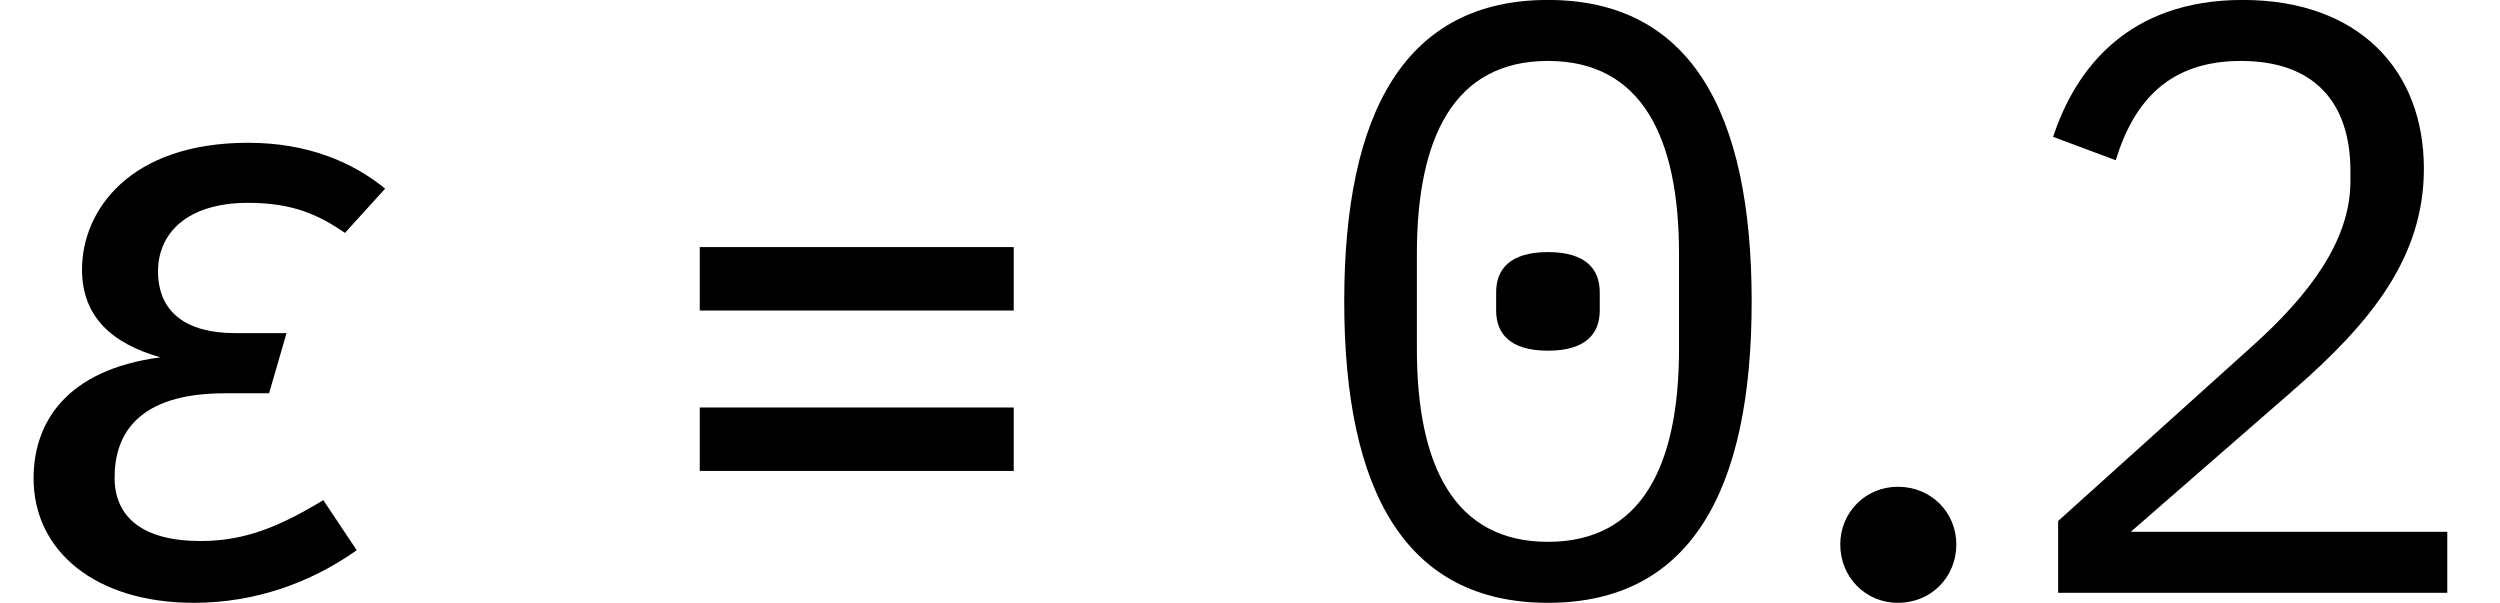
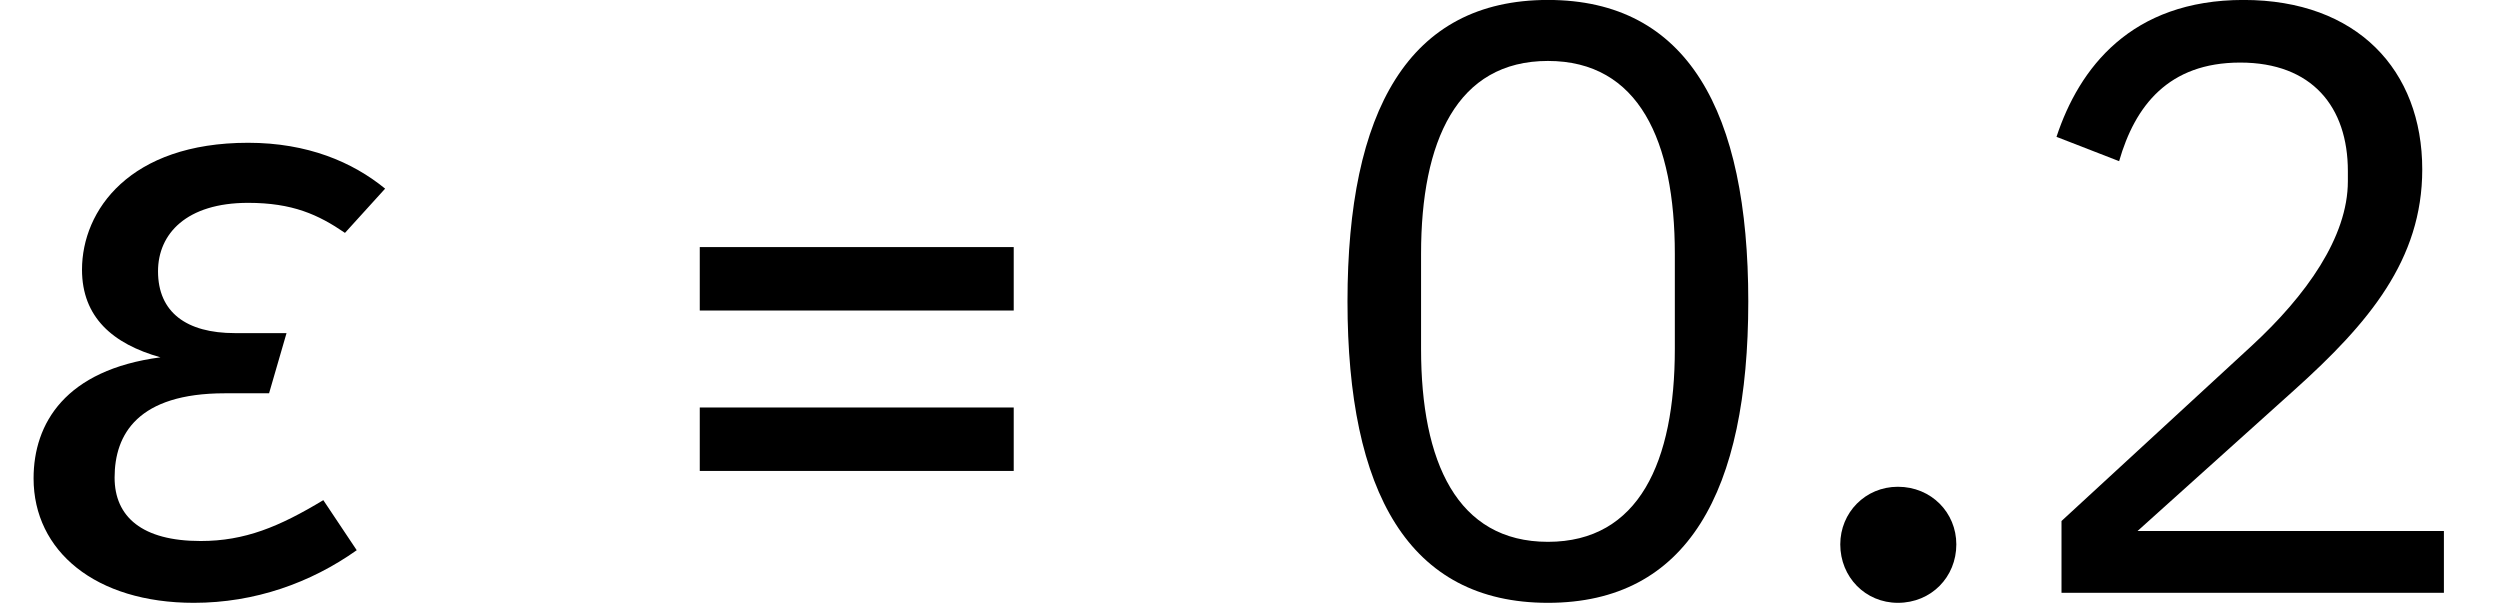
<svg xmlns="http://www.w3.org/2000/svg" xmlns:xlink="http://www.w3.org/1999/xlink" style="width:2.994em;height:0.722em;vertical-align:-0.012em" fill="currentColor" aria-hidden="true" version="1.1" viewBox="-72 -72 29.824 7.193">
  <defs>
-     <path id="m17c76e4b9a9447d8-g0-56" d="M2.152 .086C3.371 .086 3.902-.868 3.902-2.503S3.371-5.093 2.152-5.093S.402-4.139 .402-2.503S.933 .086 2.152 .086ZM2.152-.438C1.349-.438 1.026-1.09 1.026-2.095V-2.912C1.026-3.917 1.349-4.569 2.152-4.569S3.278-3.917 3.278-2.912V-2.095C3.278-1.09 2.955-.438 2.152-.438ZM2.152-2.08C2.482-2.08 2.597-2.231 2.597-2.425V-2.582C2.597-2.776 2.482-2.927 2.152-2.927S1.707-2.776 1.707-2.582V-2.425C1.707-2.231 1.822-2.08 2.152-2.08Z" />
-     <path id="m17c76e4b9a9447d8-g0-60" d="M3.852-.524H1.133L2.532-1.743C3.199-2.324 3.651-2.884 3.651-3.644C3.651-4.49 3.092-5.093 2.095-5.093C1.112-5.093 .66-4.505 .466-3.917L1.004-3.716C1.162-4.232 1.47-4.569 2.08-4.569C2.697-4.569 3.02-4.225 3.02-3.622V-3.536C3.02-3.027 2.668-2.561 2.181-2.123L.509-.617V0H3.852V-.524Z" />
+     <path id="m17c76e4b9a9447d8-g0-56" d="M2.152 .086C3.35 .086 3.873-.868 3.873-2.503S3.35-5.093 2.152-5.093S.43-4.139 .43-2.503S.954 .086 2.152 .086ZM2.152-.438C1.37-.438 1.062-1.126 1.062-2.095V-2.912C1.062-3.881 1.37-4.569 2.152-4.569S3.242-3.881 3.242-2.912V-2.095C3.242-1.126 2.934-.438 2.152-.438Z" />
+     <path id="m17c76e4b9a9447d8-g0-60" d="M3.823-.531H1.191L2.539-1.743C3.178-2.317 3.637-2.862 3.637-3.637C3.637-4.49 3.077-5.093 2.102-5.093C1.133-5.093 .689-4.505 .495-3.917L1.033-3.708C1.169-4.182 1.456-4.555 2.073-4.555S2.998-4.175 2.998-3.622V-3.536C2.998-3.056 2.64-2.554 2.173-2.123L.538-.617V0H3.823V-.531Z" />
    <path id="m17c76e4b9a9447d8-g2-15" d="M.854-.911C.574-.911 .359-.689 .359-.416C.359-.136 .574 .086 .854 .086C1.141 .086 1.356-.136 1.356-.416C1.356-.689 1.141-.911 .854-.911Z" />
    <path id="m17c76e4b9a9447d8-g2-30" d="M.445-1.047H3.142V-1.592H.445V-1.047ZM.445-2.425H3.142V-2.97H.445V-2.425Z" />
    <path id="m17c76e4b9a9447d8-g2-1468" d="M1.664 .086C2.188 .086 2.668-.086 3.063-.366L2.776-.796C2.396-.567 2.102-.445 1.722-.445C1.219-.445 .983-.653 .983-.99C.983-1.363 1.184-1.714 1.93-1.714H2.31L2.46-2.231H2.016C1.6-2.231 1.356-2.41 1.356-2.762C1.356-3.084 1.6-3.35 2.13-3.35C2.511-3.35 2.733-3.249 2.962-3.092L3.307-3.472C3.027-3.701 2.64-3.866 2.13-3.866C1.112-3.866 .703-3.285 .703-2.776C.703-2.367 .968-2.138 1.377-2.023C.56-1.915 .287-1.456 .287-.983C.287-.359 .818 .086 1.664 .086Z" />
    <use id="m17c76e4b9a9447d8-g3-56" xlink:href="#m17c76e4b9a9447d8-g0-56" transform="scale(1.388889)" />
    <use id="m17c76e4b9a9447d8-g3-60" xlink:href="#m17c76e4b9a9447d8-g0-60" transform="scale(1.388889)" />
    <use id="m17c76e4b9a9447d8-g5-15" xlink:href="#m17c76e4b9a9447d8-g2-15" transform="scale(1.388889)" />
    <use id="m17c76e4b9a9447d8-g5-30" xlink:href="#m17c76e4b9a9447d8-g2-30" transform="scale(1.388889)" />
    <use id="m17c76e4b9a9447d8-g5-1468" xlink:href="#m17c76e4b9a9447d8-g2-1468" transform="scale(1.388889)" />
  </defs>
  <g id="m17c76e4b9a9447d8-page2">
    <use x="-72" y="-64.927" xlink:href="#m17c76e4b9a9447d8-g5-1468" />
    <use x="-64.271" y="-64.927" xlink:href="#m17c76e4b9a9447d8-g5-30" />
    <use x="-56.522" y="-64.927" xlink:href="#m17c76e4b9a9447d8-g3-56" />
    <use x="-50.544" y="-64.927" xlink:href="#m17c76e4b9a9447d8-g5-15" />
    <use x="-48.153" y="-64.927" xlink:href="#m17c76e4b9a9447d8-g3-60" />
  </g>
</svg>
